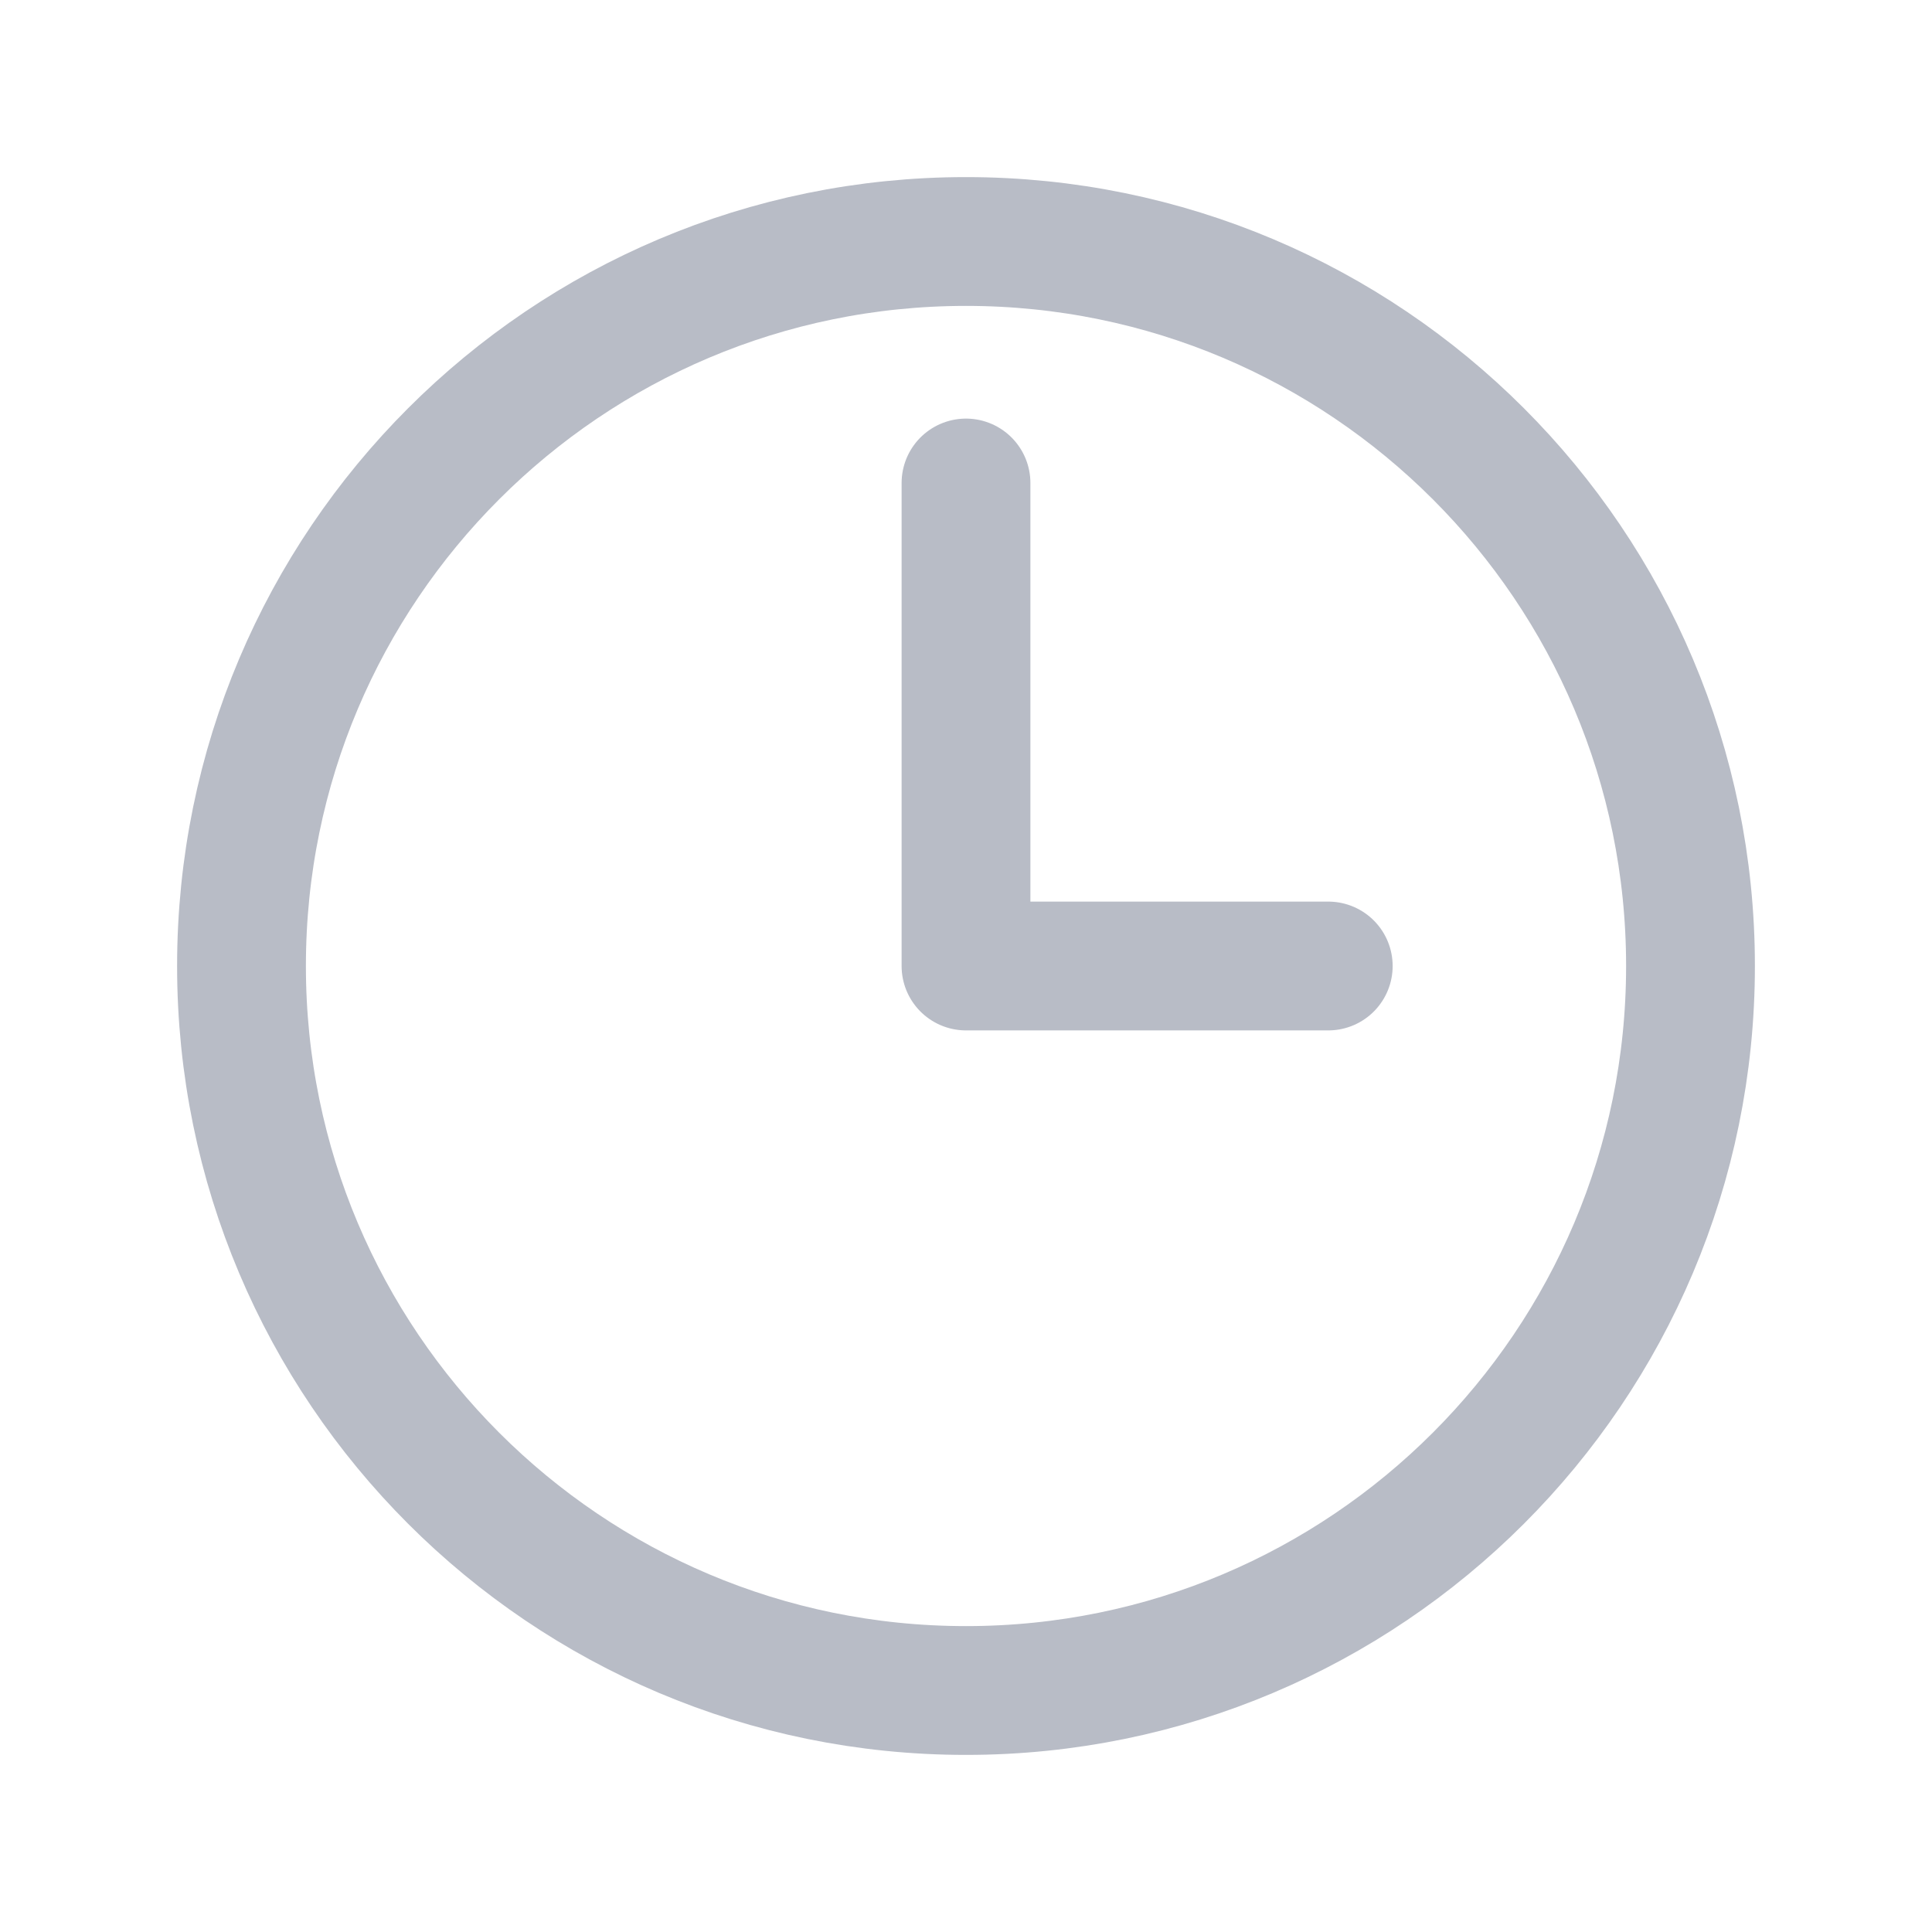
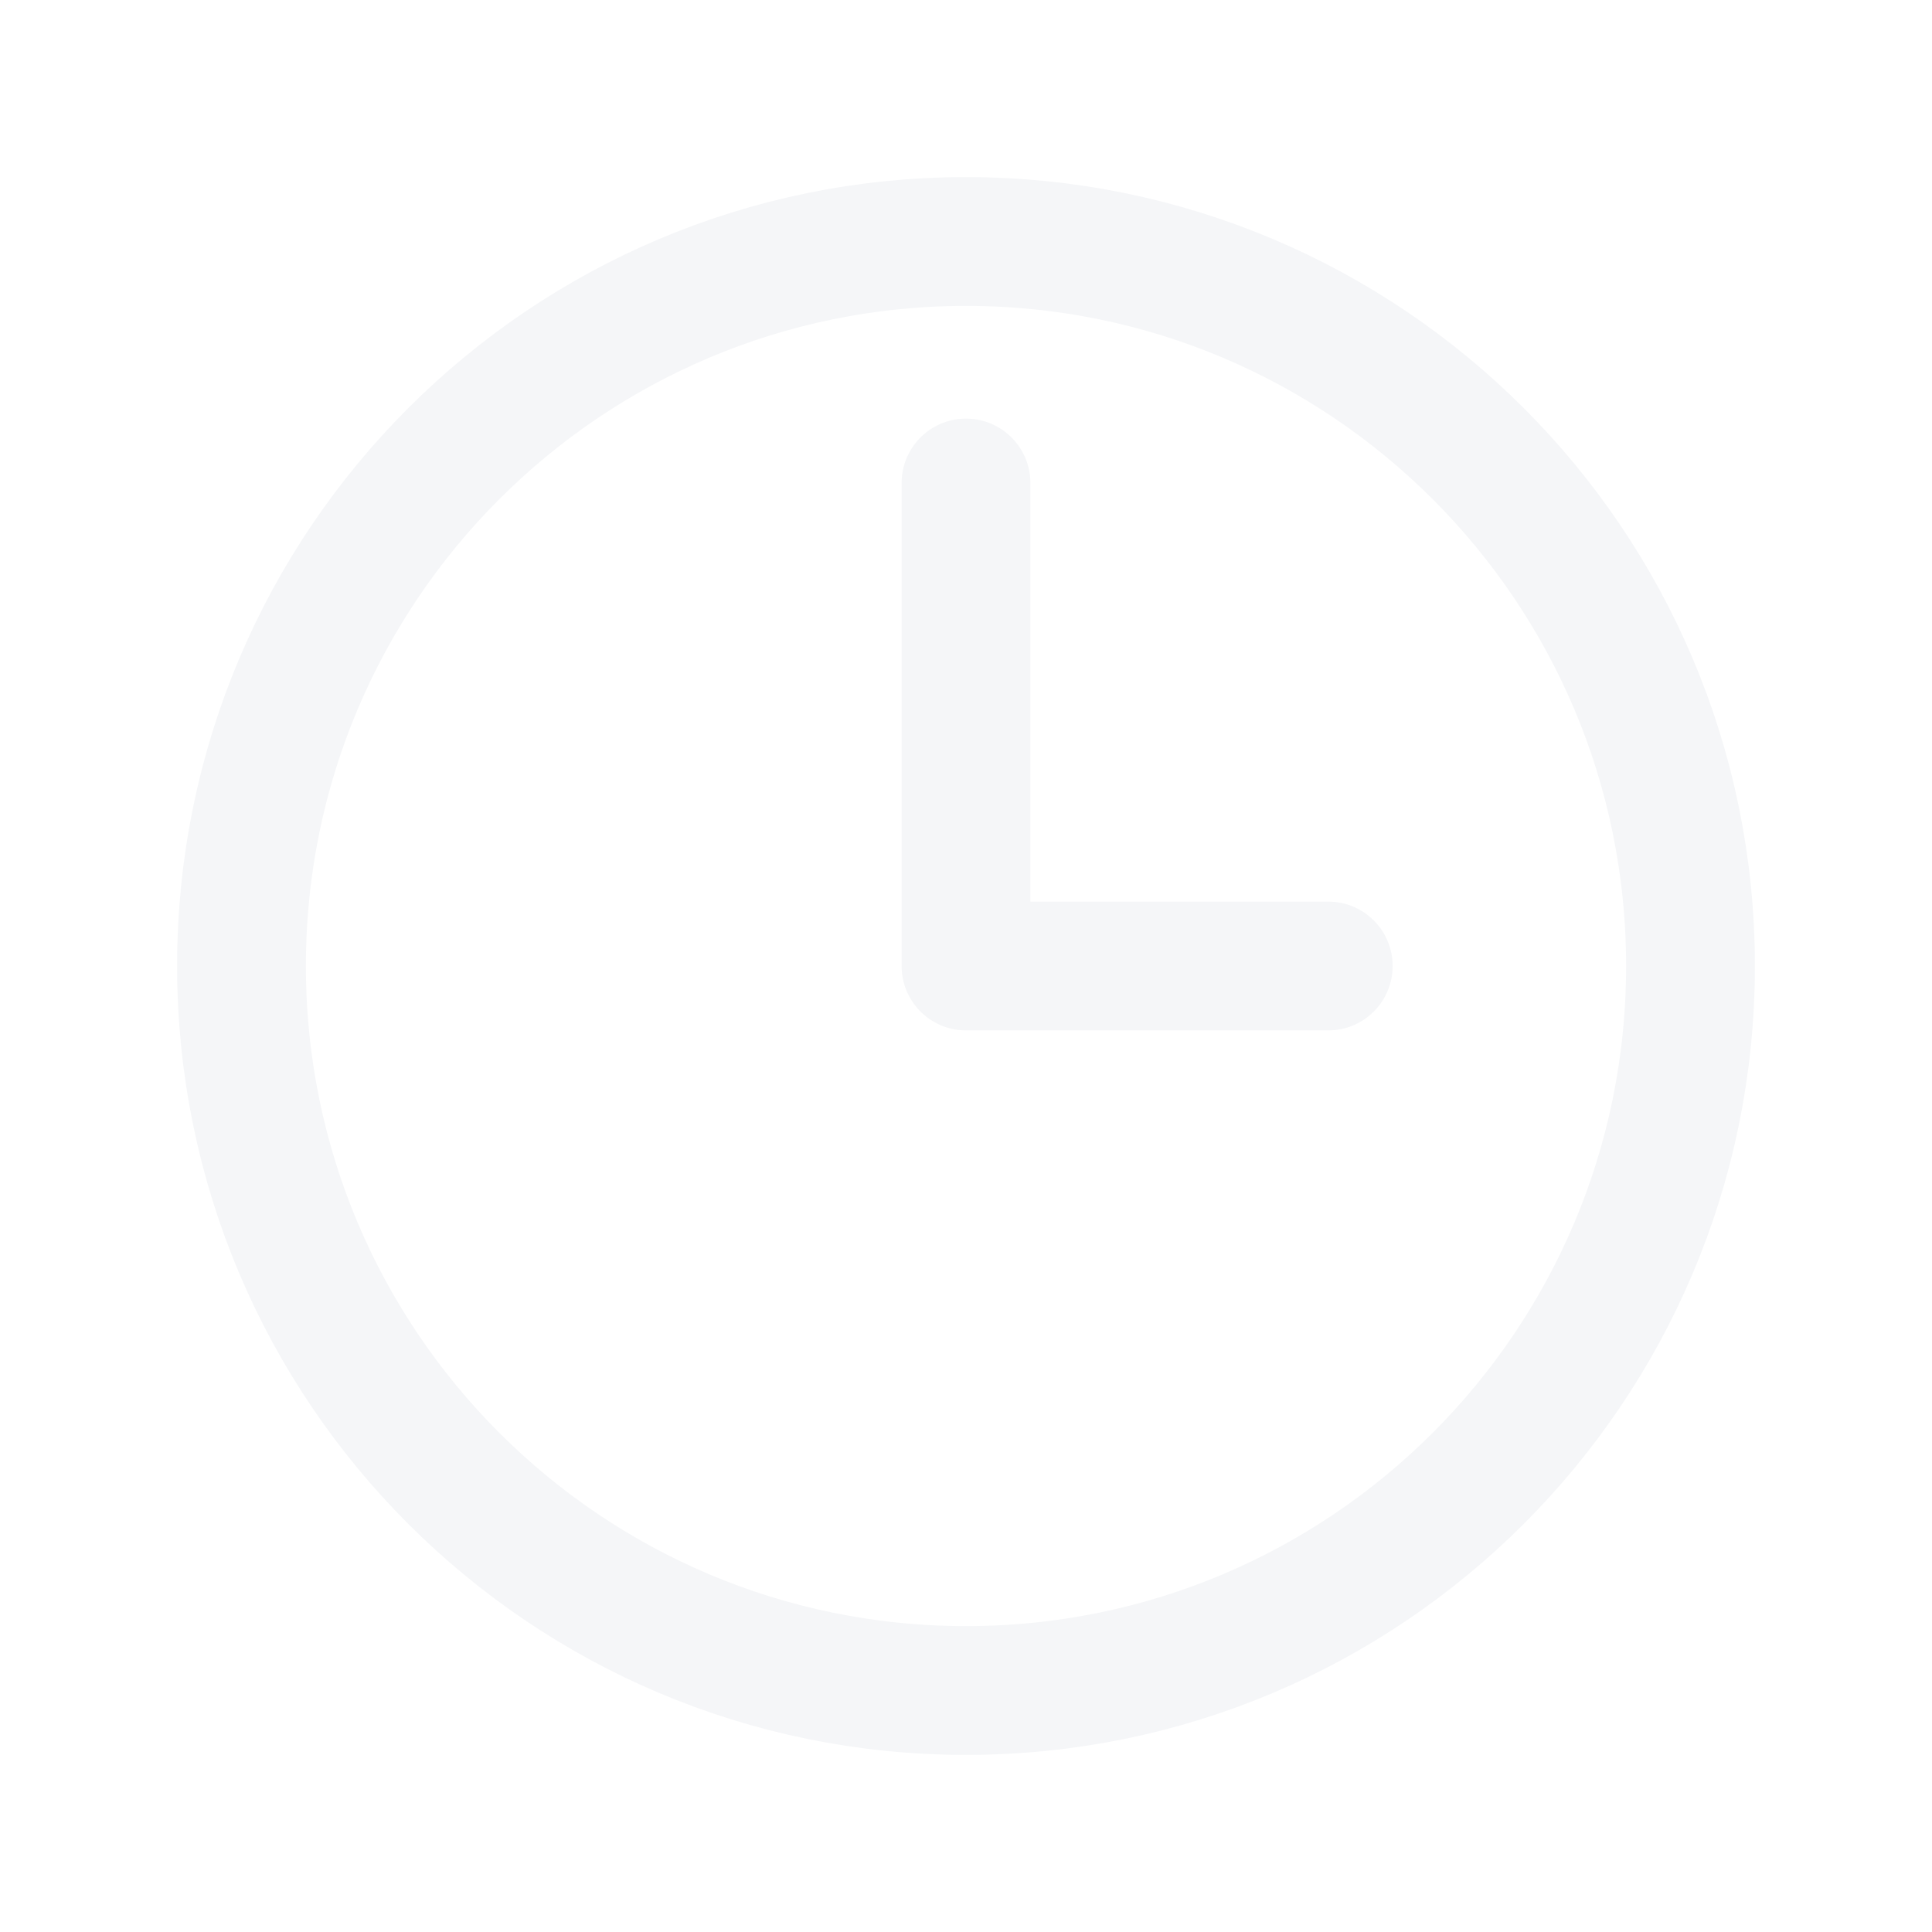
- <svg xmlns="http://www.w3.org/2000/svg" viewBox="0 0 24 24" fill="none" stroke="#b8bcc6" stroke-width="1.6" stroke-linecap="round" stroke-linejoin="round">
+ <svg xmlns="http://www.w3.org/2000/svg" viewBox="0 0 24 24" fill="none" stroke="#f5f6f8" stroke-width="1.6" stroke-linecap="round" stroke-linejoin="round">
  <path d="M12 6v6h4.5m4.5 0a9 9 0 11-18 0 9 9 0 0118 0z" />
</svg>
